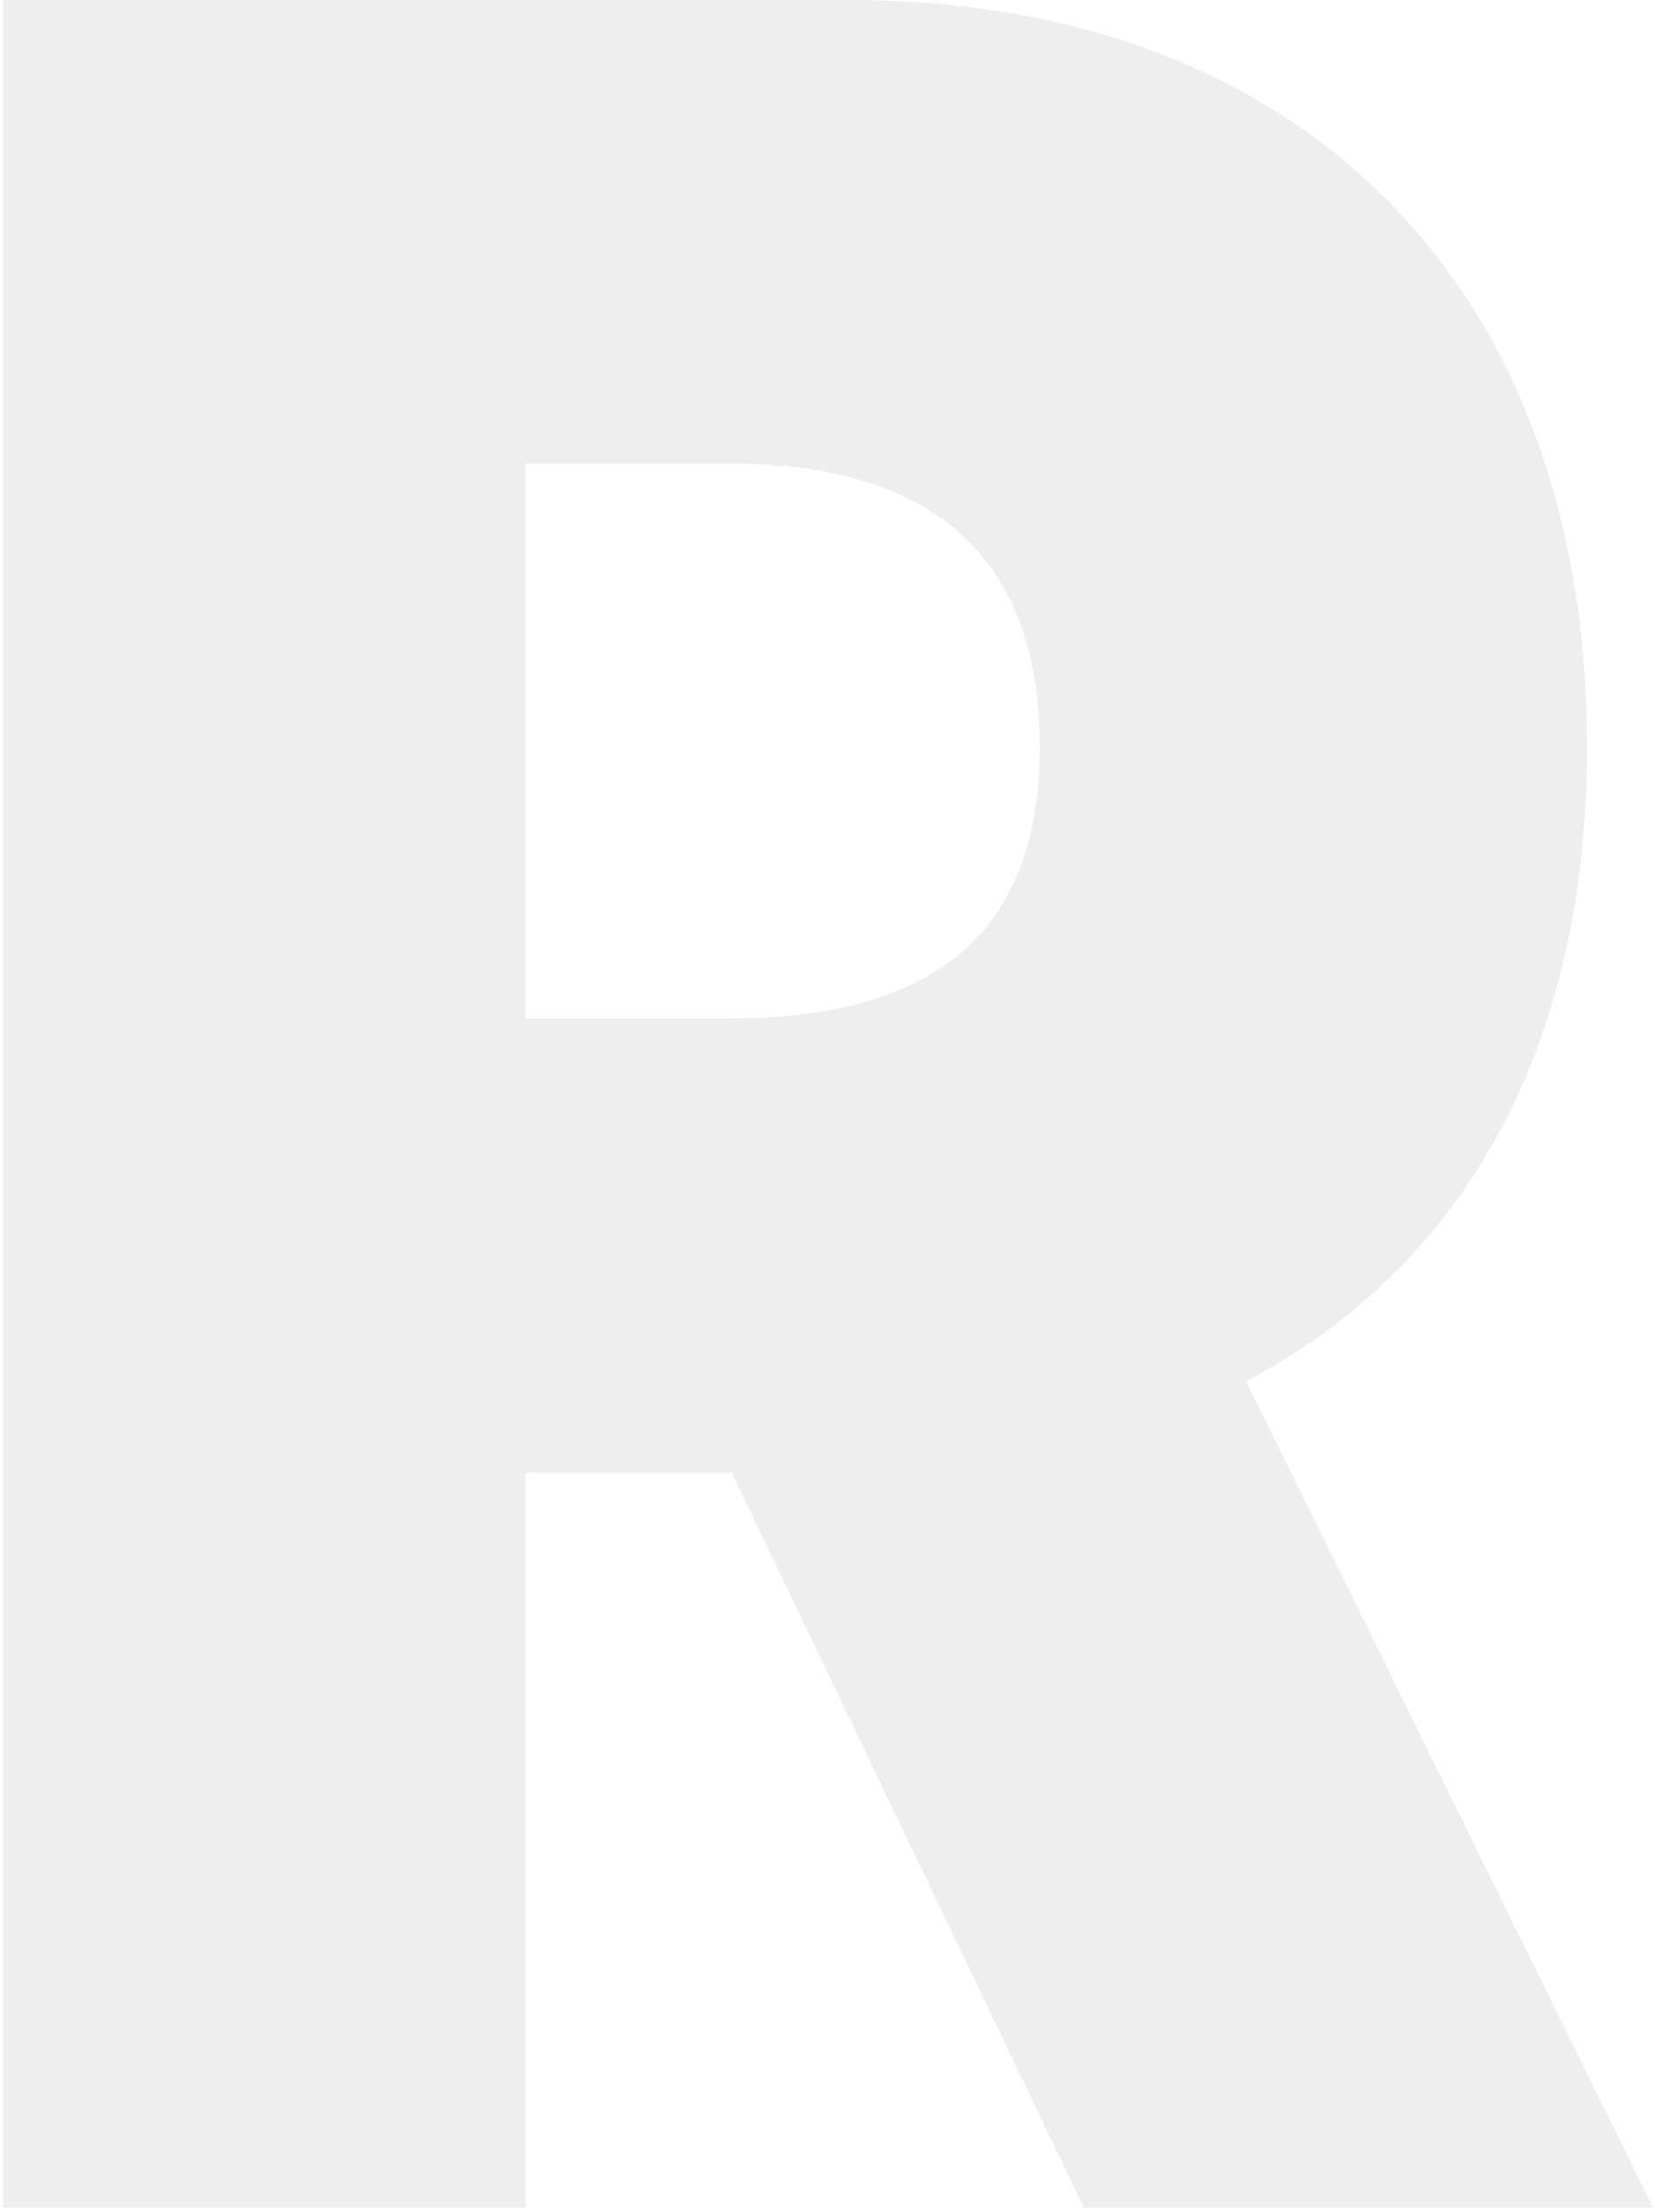
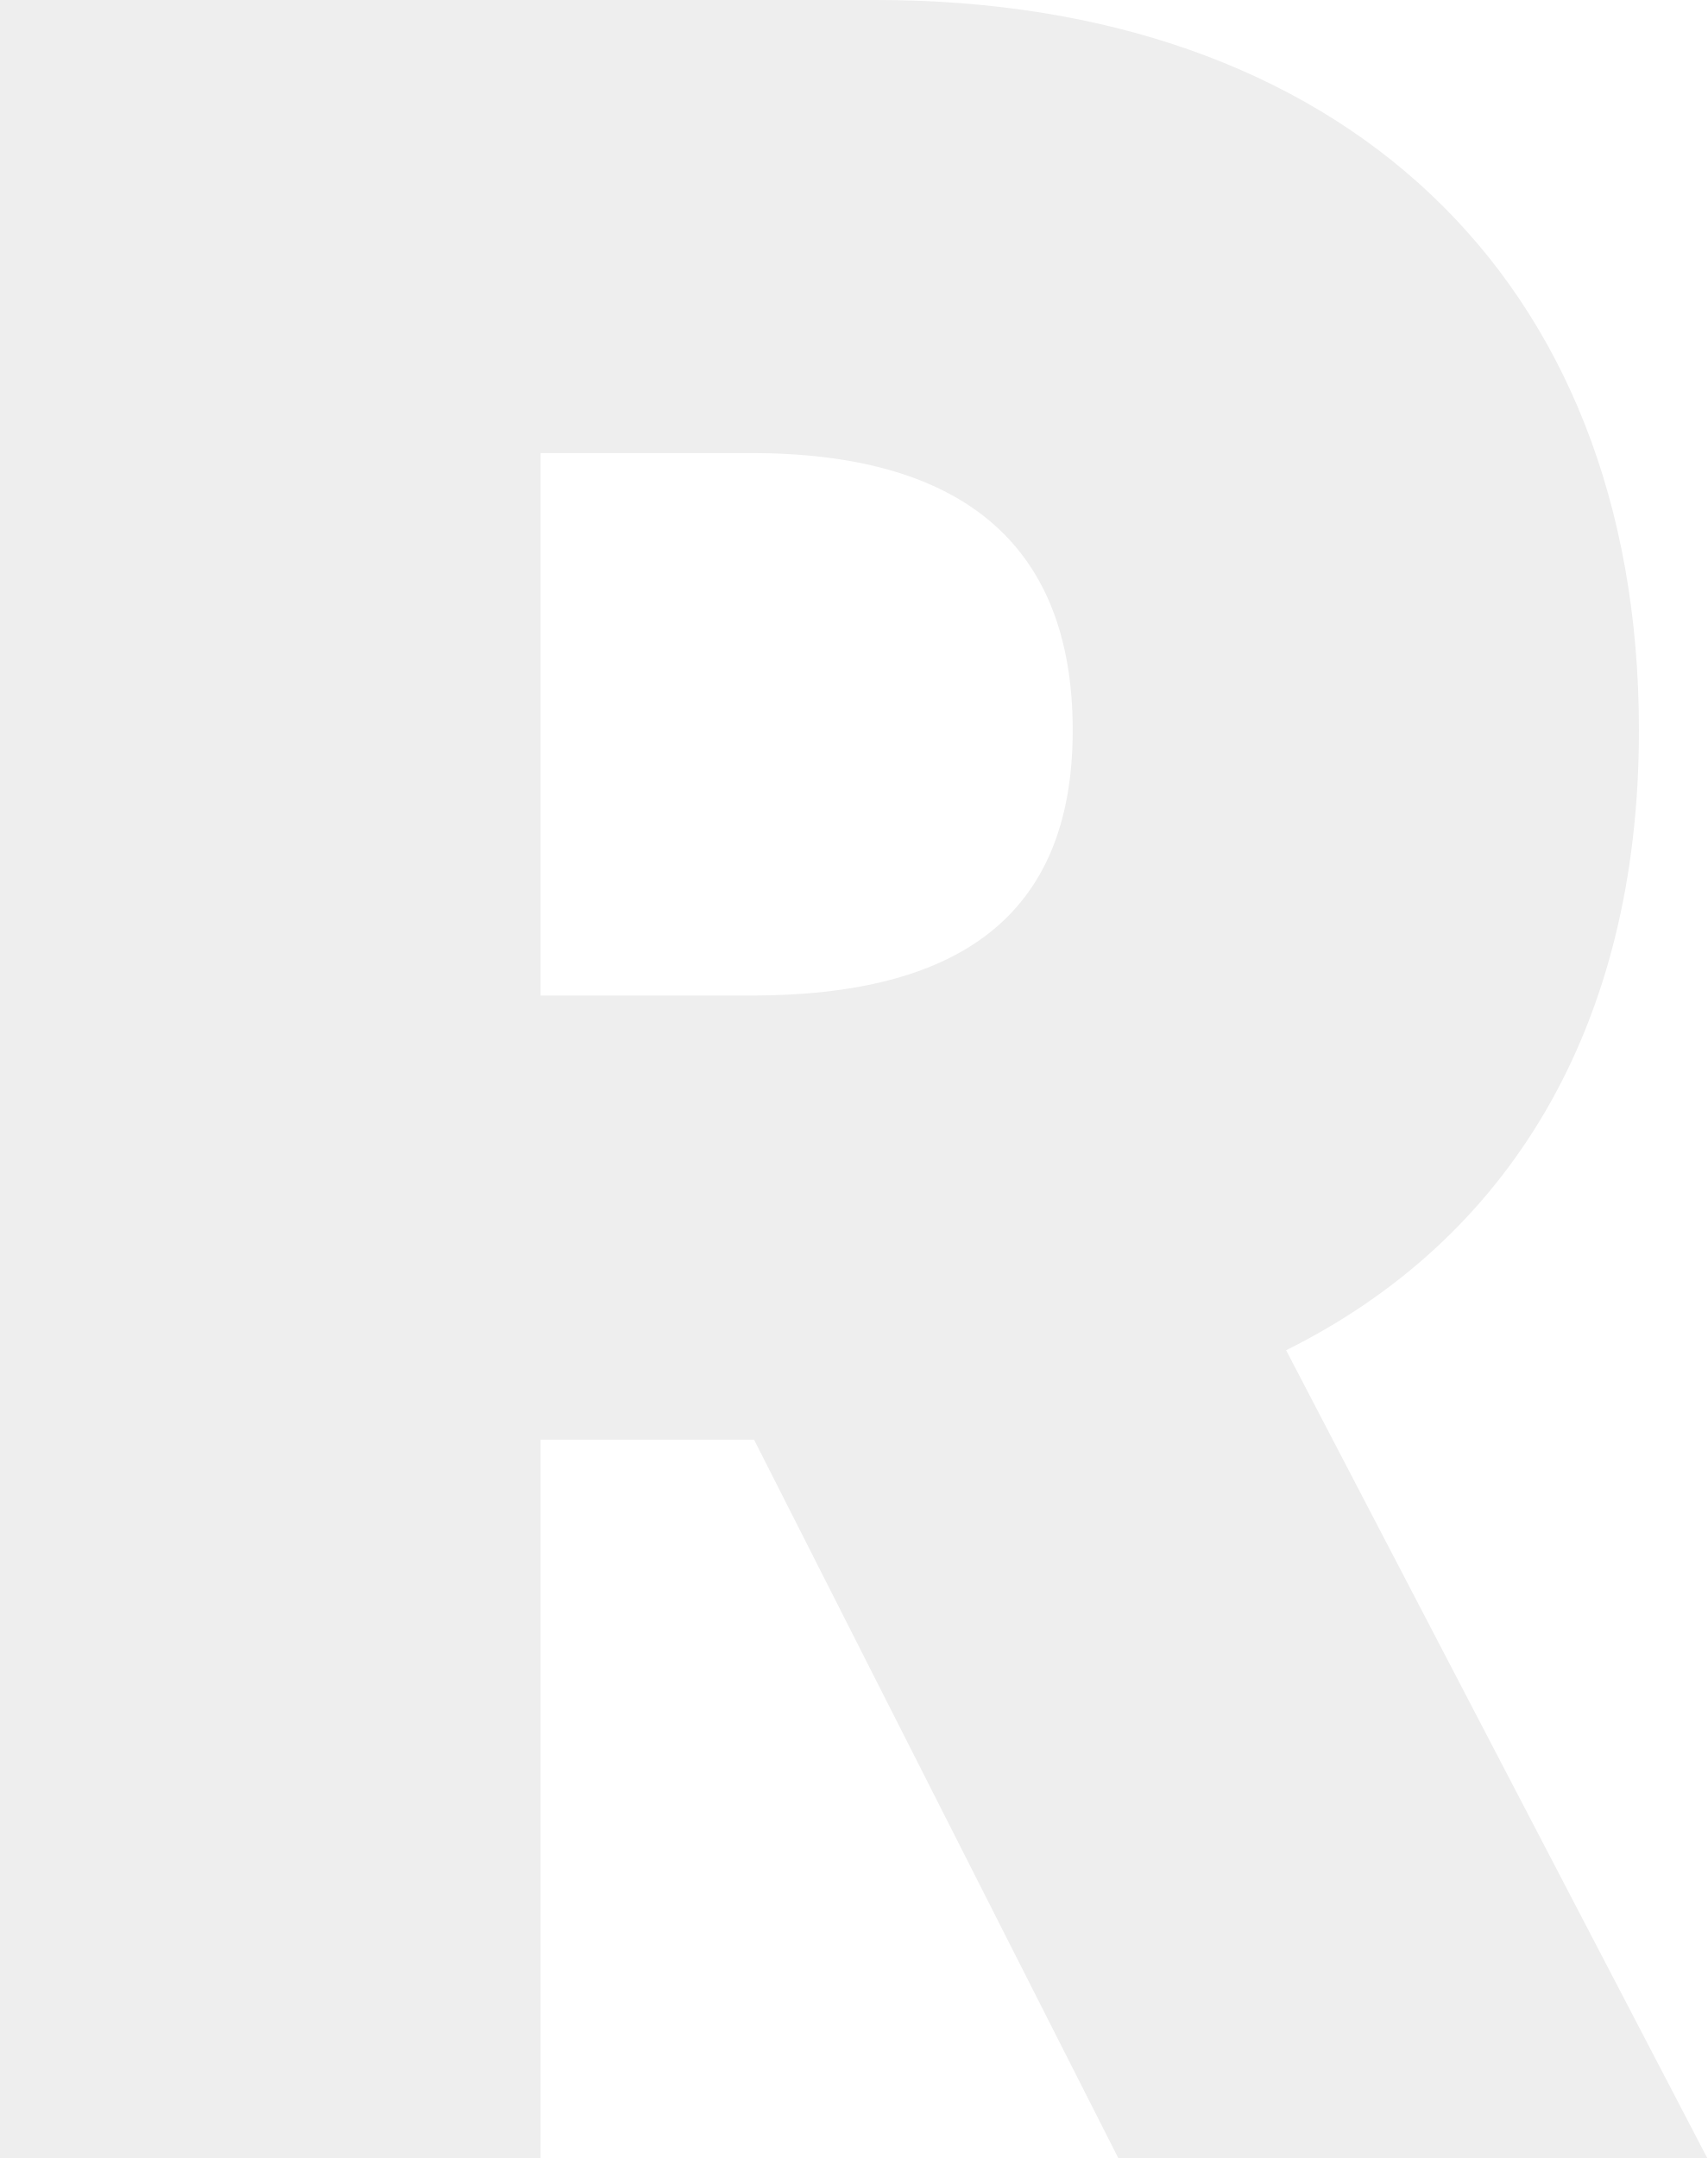
- <svg xmlns="http://www.w3.org/2000/svg" width="223" height="298" viewBox="0 0 223 298" fill="none">
-   <path d="M0.422 297.413V0H114.555C174.586 0 213.866 37.793 213.866 100.644C213.866 141.723 196.82 170.889 167.916 186.088L222.759 297.413H146.053L98.621 198.412H70.829V297.413H0.422ZM70.829 137.204H98.25C124.931 137.204 140.124 126.524 140.124 100.644C140.124 74.353 124.931 62.44 98.25 62.44H70.829V137.204Z" fill="#EEEEEE" />
+ <svg xmlns="http://www.w3.org/2000/svg" width="235" height="297" viewBox="0 0 235 297" fill="none">
+   <path d="M0 297V0H120.633C184.083 0 225.6 37.74 225.6 100.504C225.6 141.526 207.583 170.652 177.033 185.83L235 297H153.925L103.792 198.137H74.417V297H0ZM74.417 137.014H103.4C131.6 137.014 147.658 126.348 147.658 100.504C147.658 74.25 131.6 62.354 103.4 62.354H74.417V137.014Z" fill="#EEEEEE" />
</svg>
